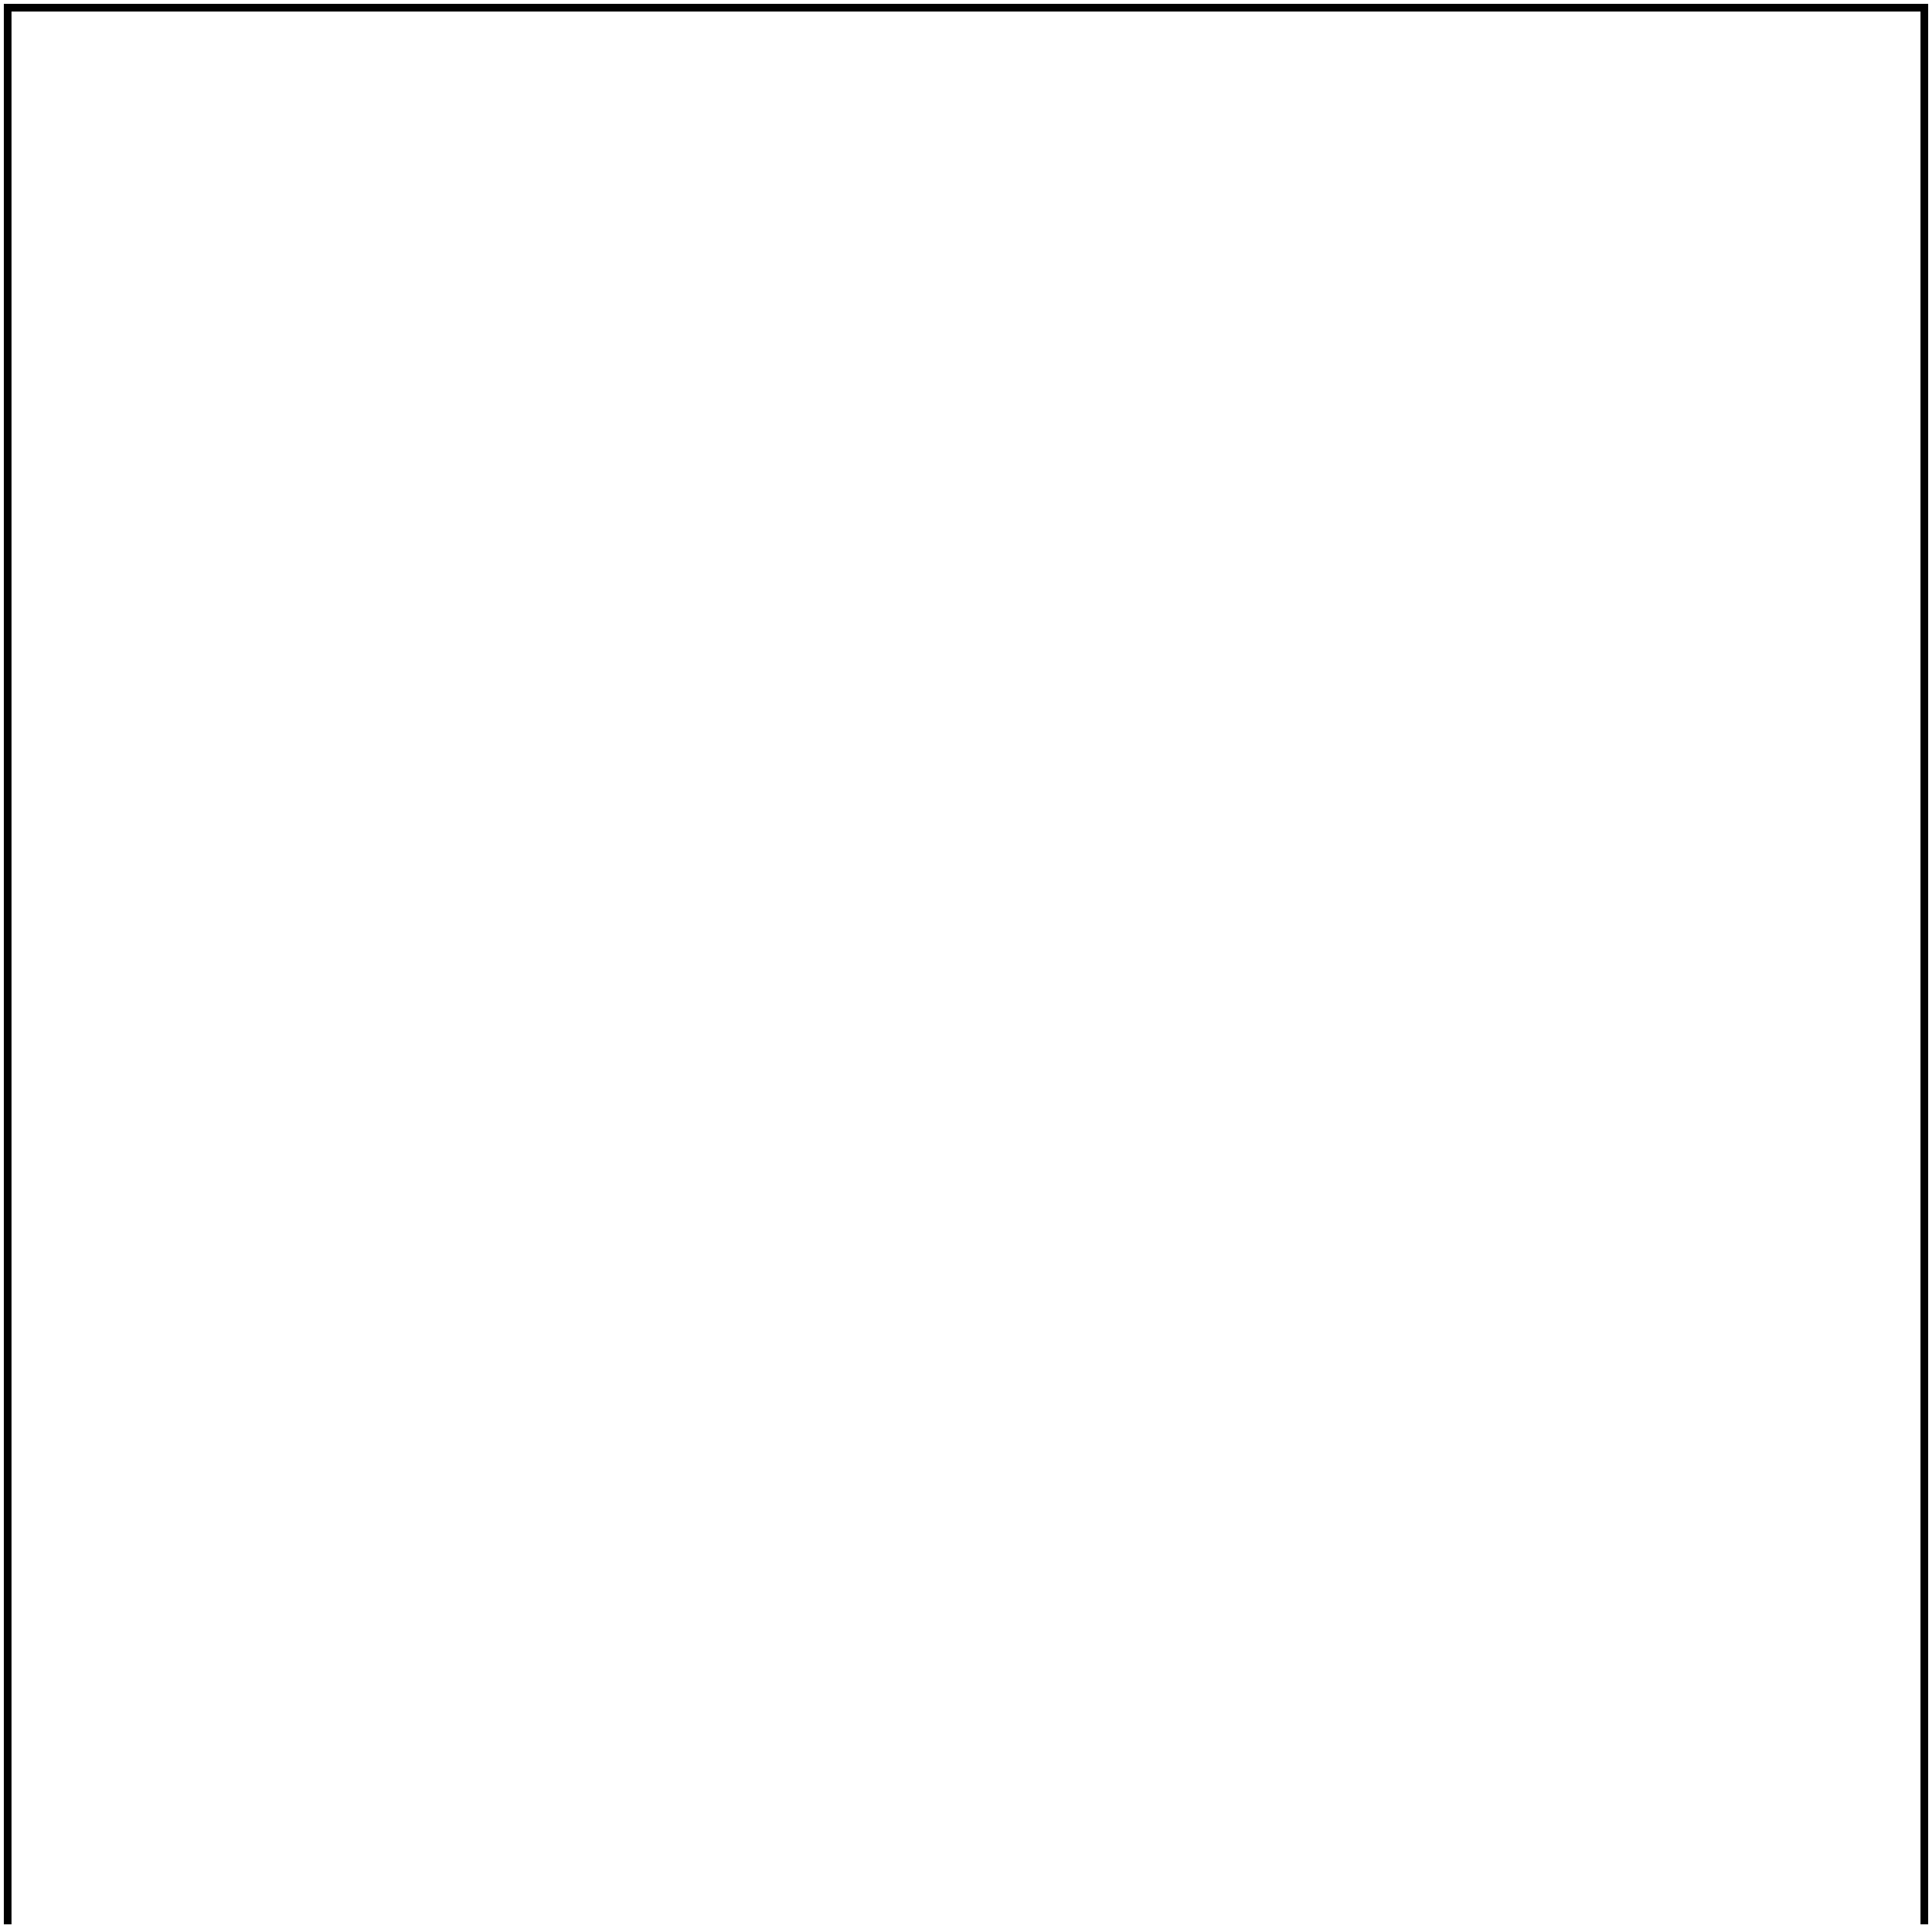
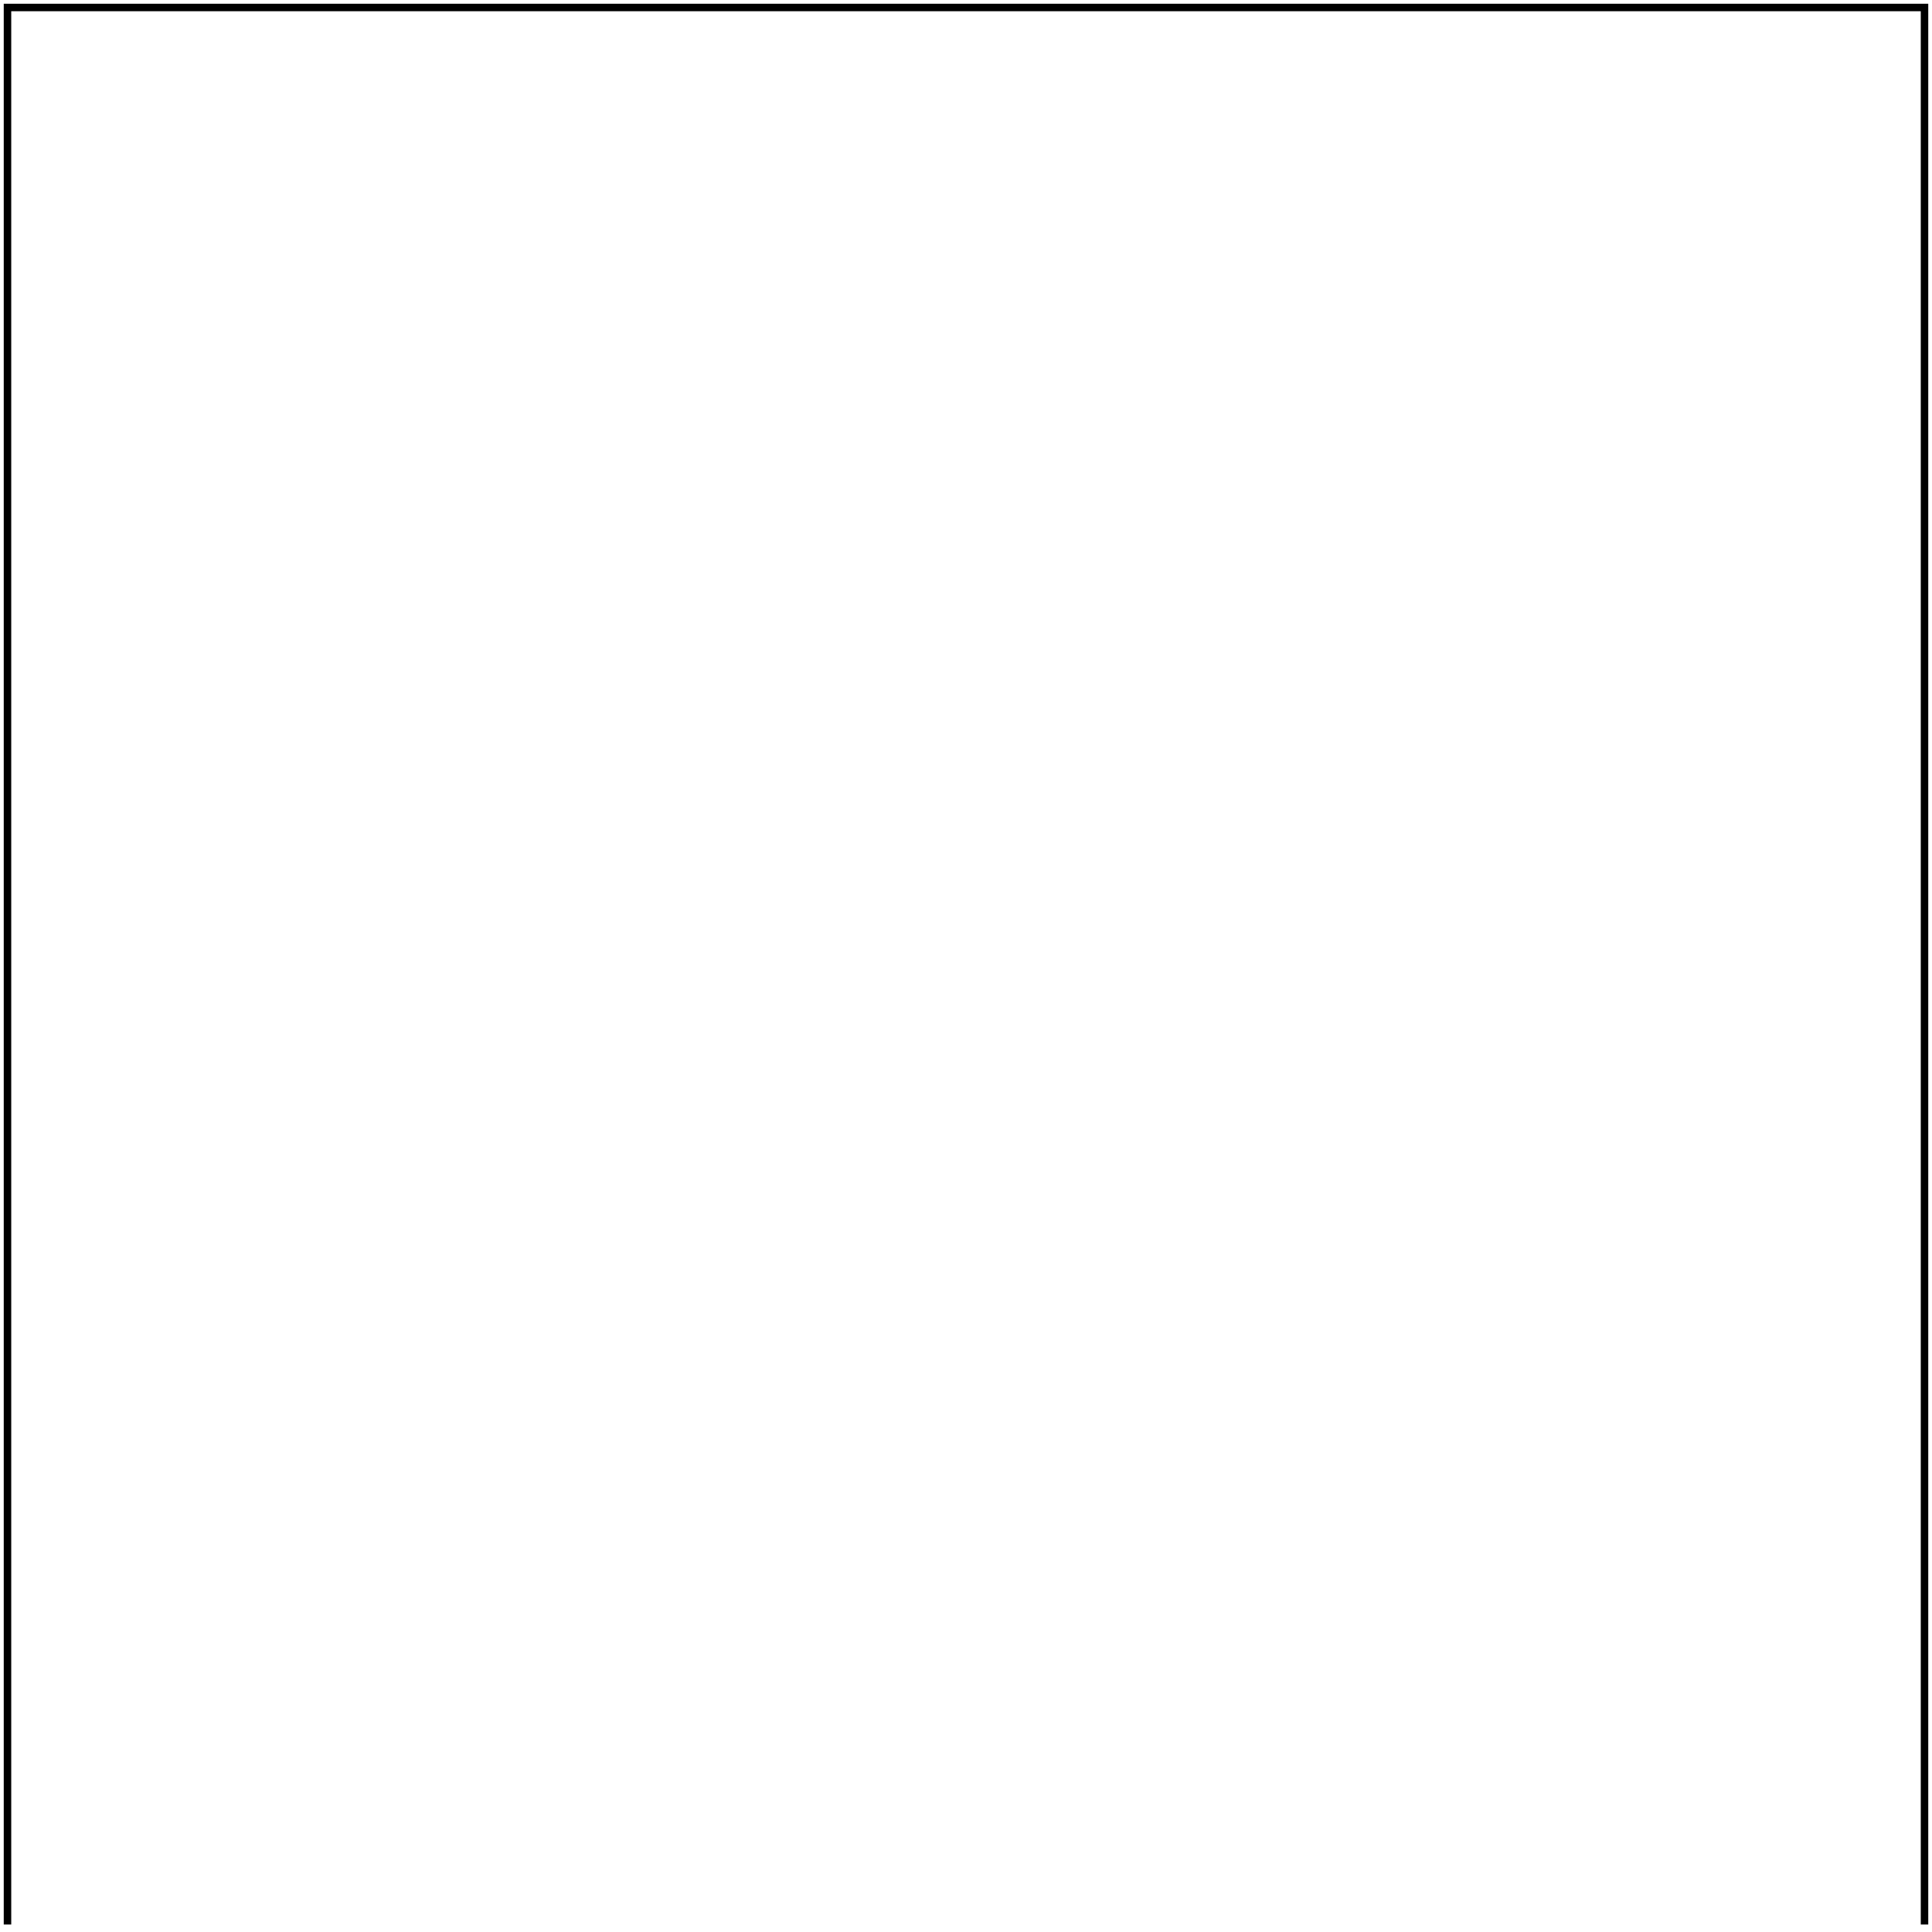
- <svg xmlns="http://www.w3.org/2000/svg" width="1.008" height="1.008" id="hilbert-00.svg" version="1.0">
-   <g style="stroke:black; stroke-width:0.004; stroke-opacity:1; fill:none" id="layer1">
-     <path d="M 0.004, 1.004 L 0.004, 0.004 L 1.004, 0.004 L 1.004, 1.004" />
+ <svg xmlns="http://www.w3.org/2000/svg" width="1007.812" height="1007.812" id="hilbert-00.svg" version="1.0">
+   <g style="stroke:black; stroke-width:3.906; stroke-opacity:1; fill:none" id="layer1">
+     <path d="M 3.906, 1003.906 L 3.906, 3.906 L 1003.906, 3.906 L 1003.906, 1003.906" />
  </g>
</svg>
